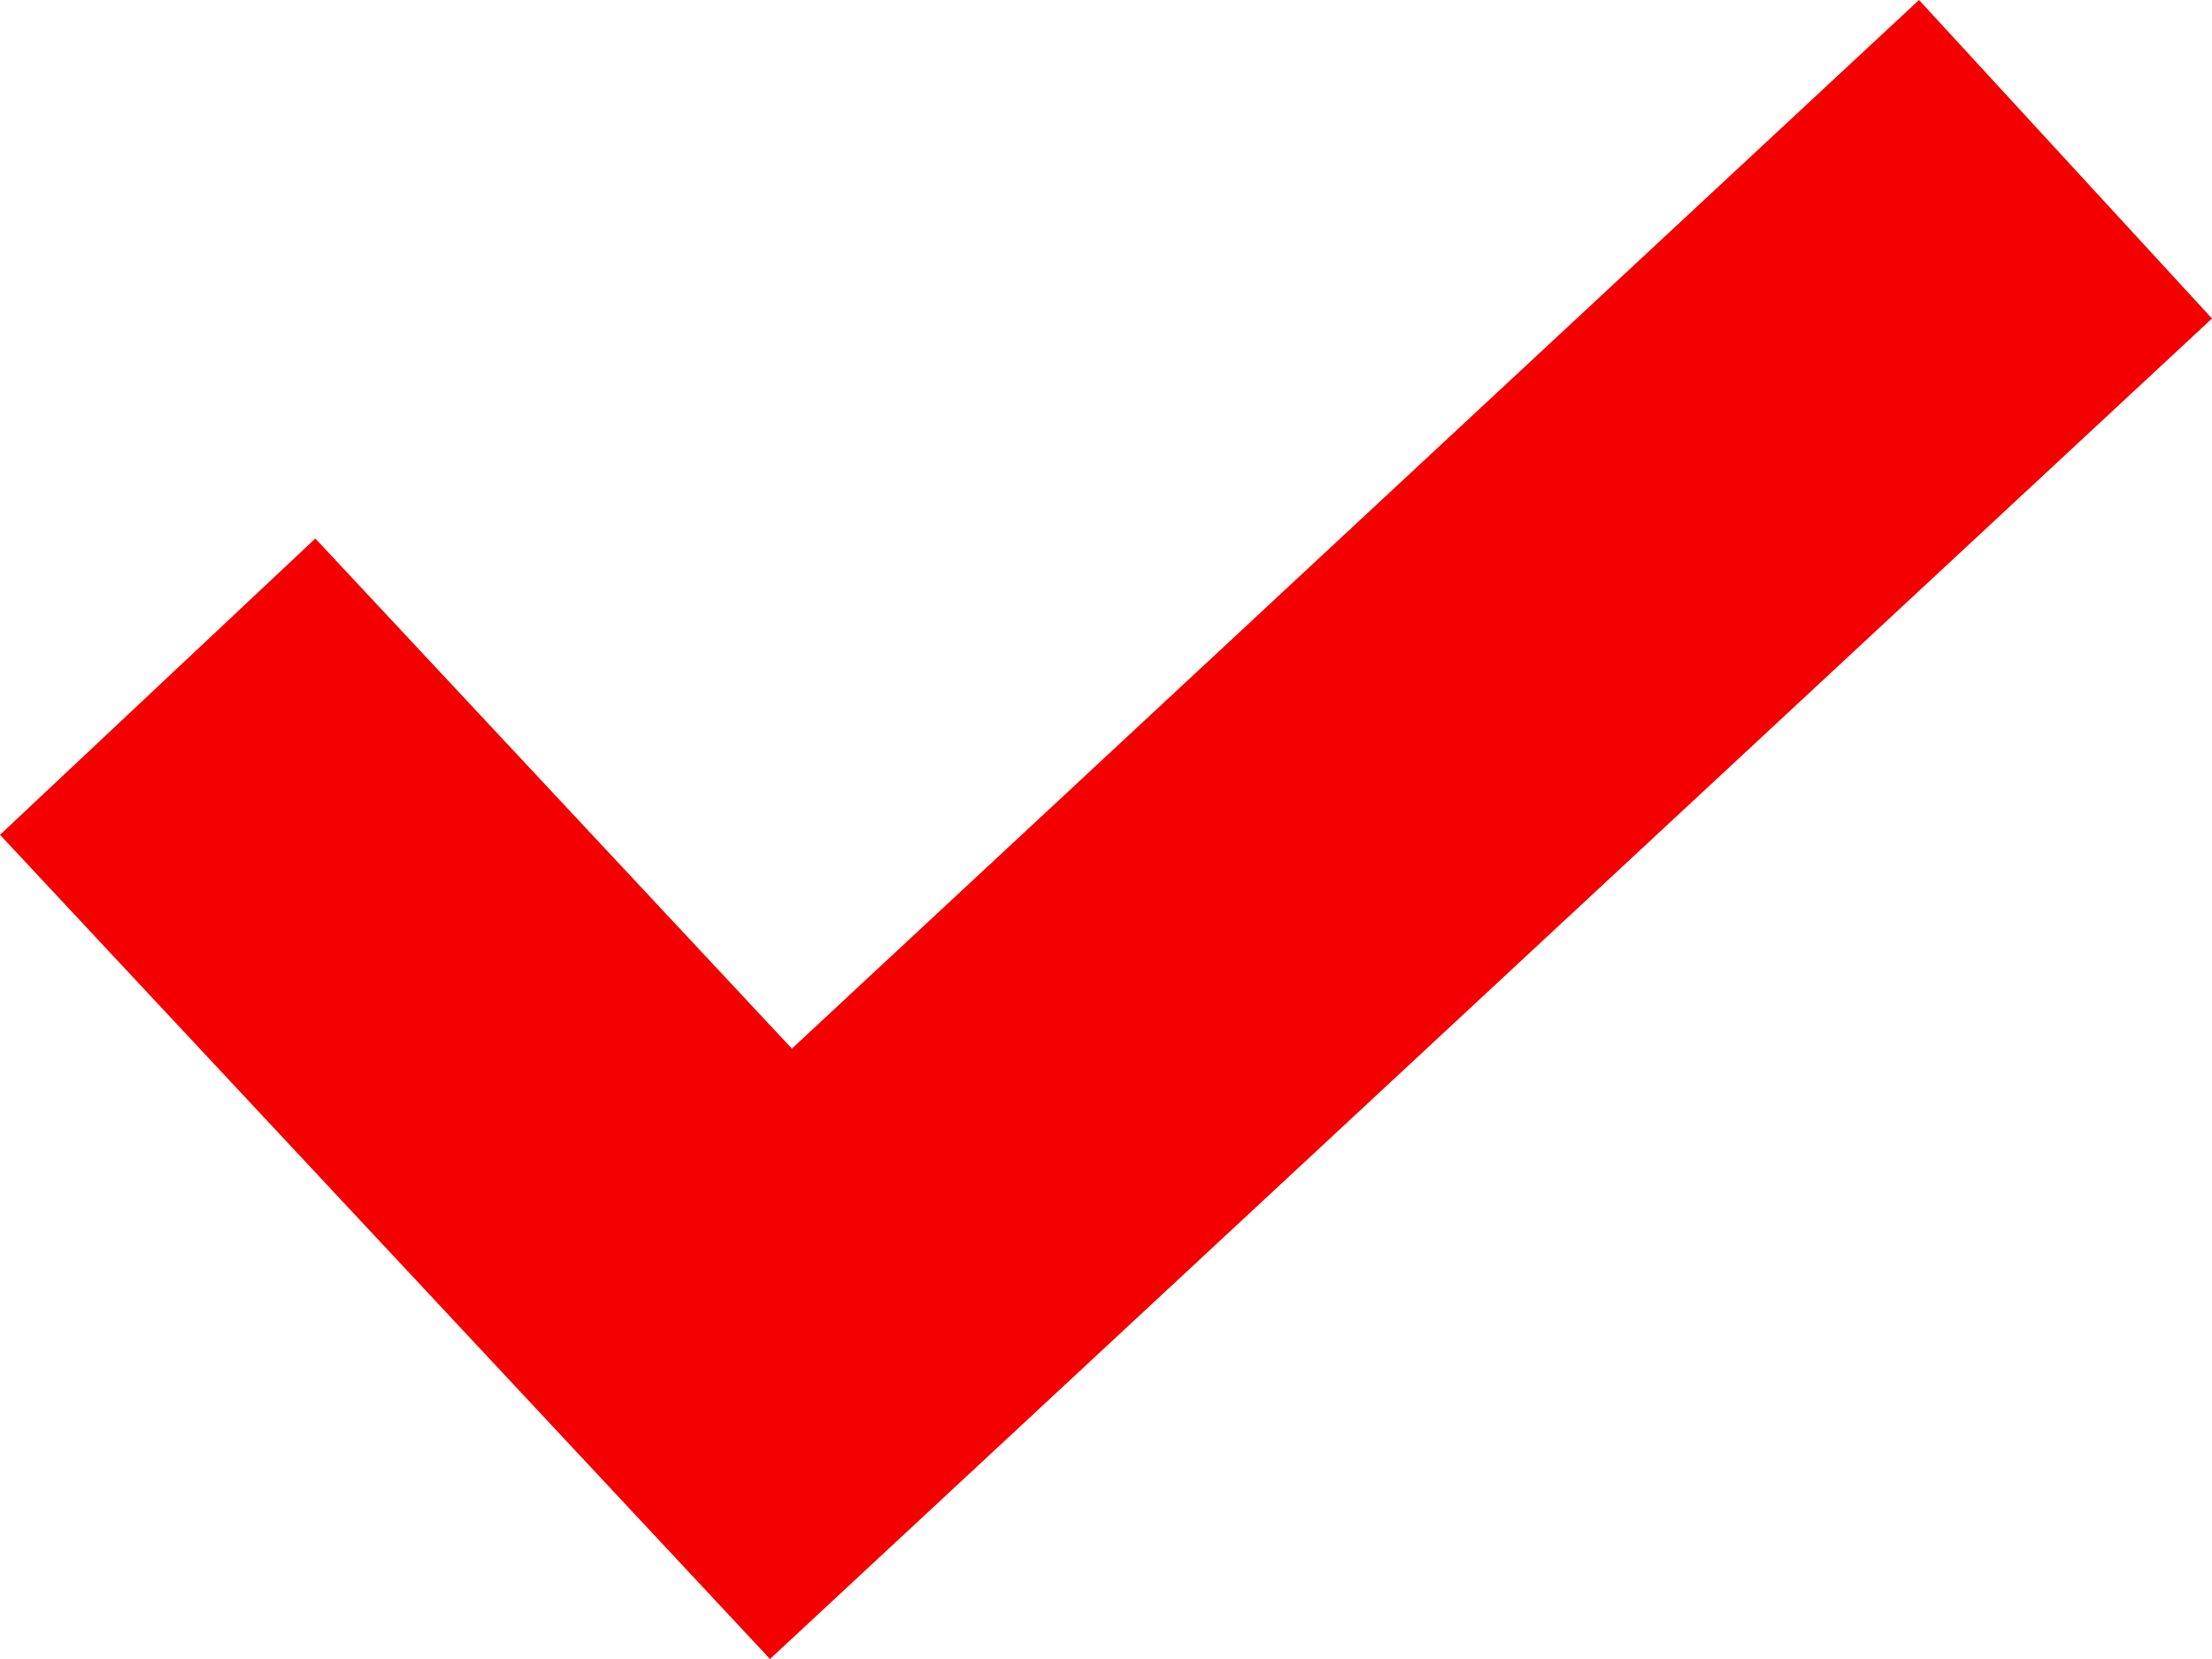
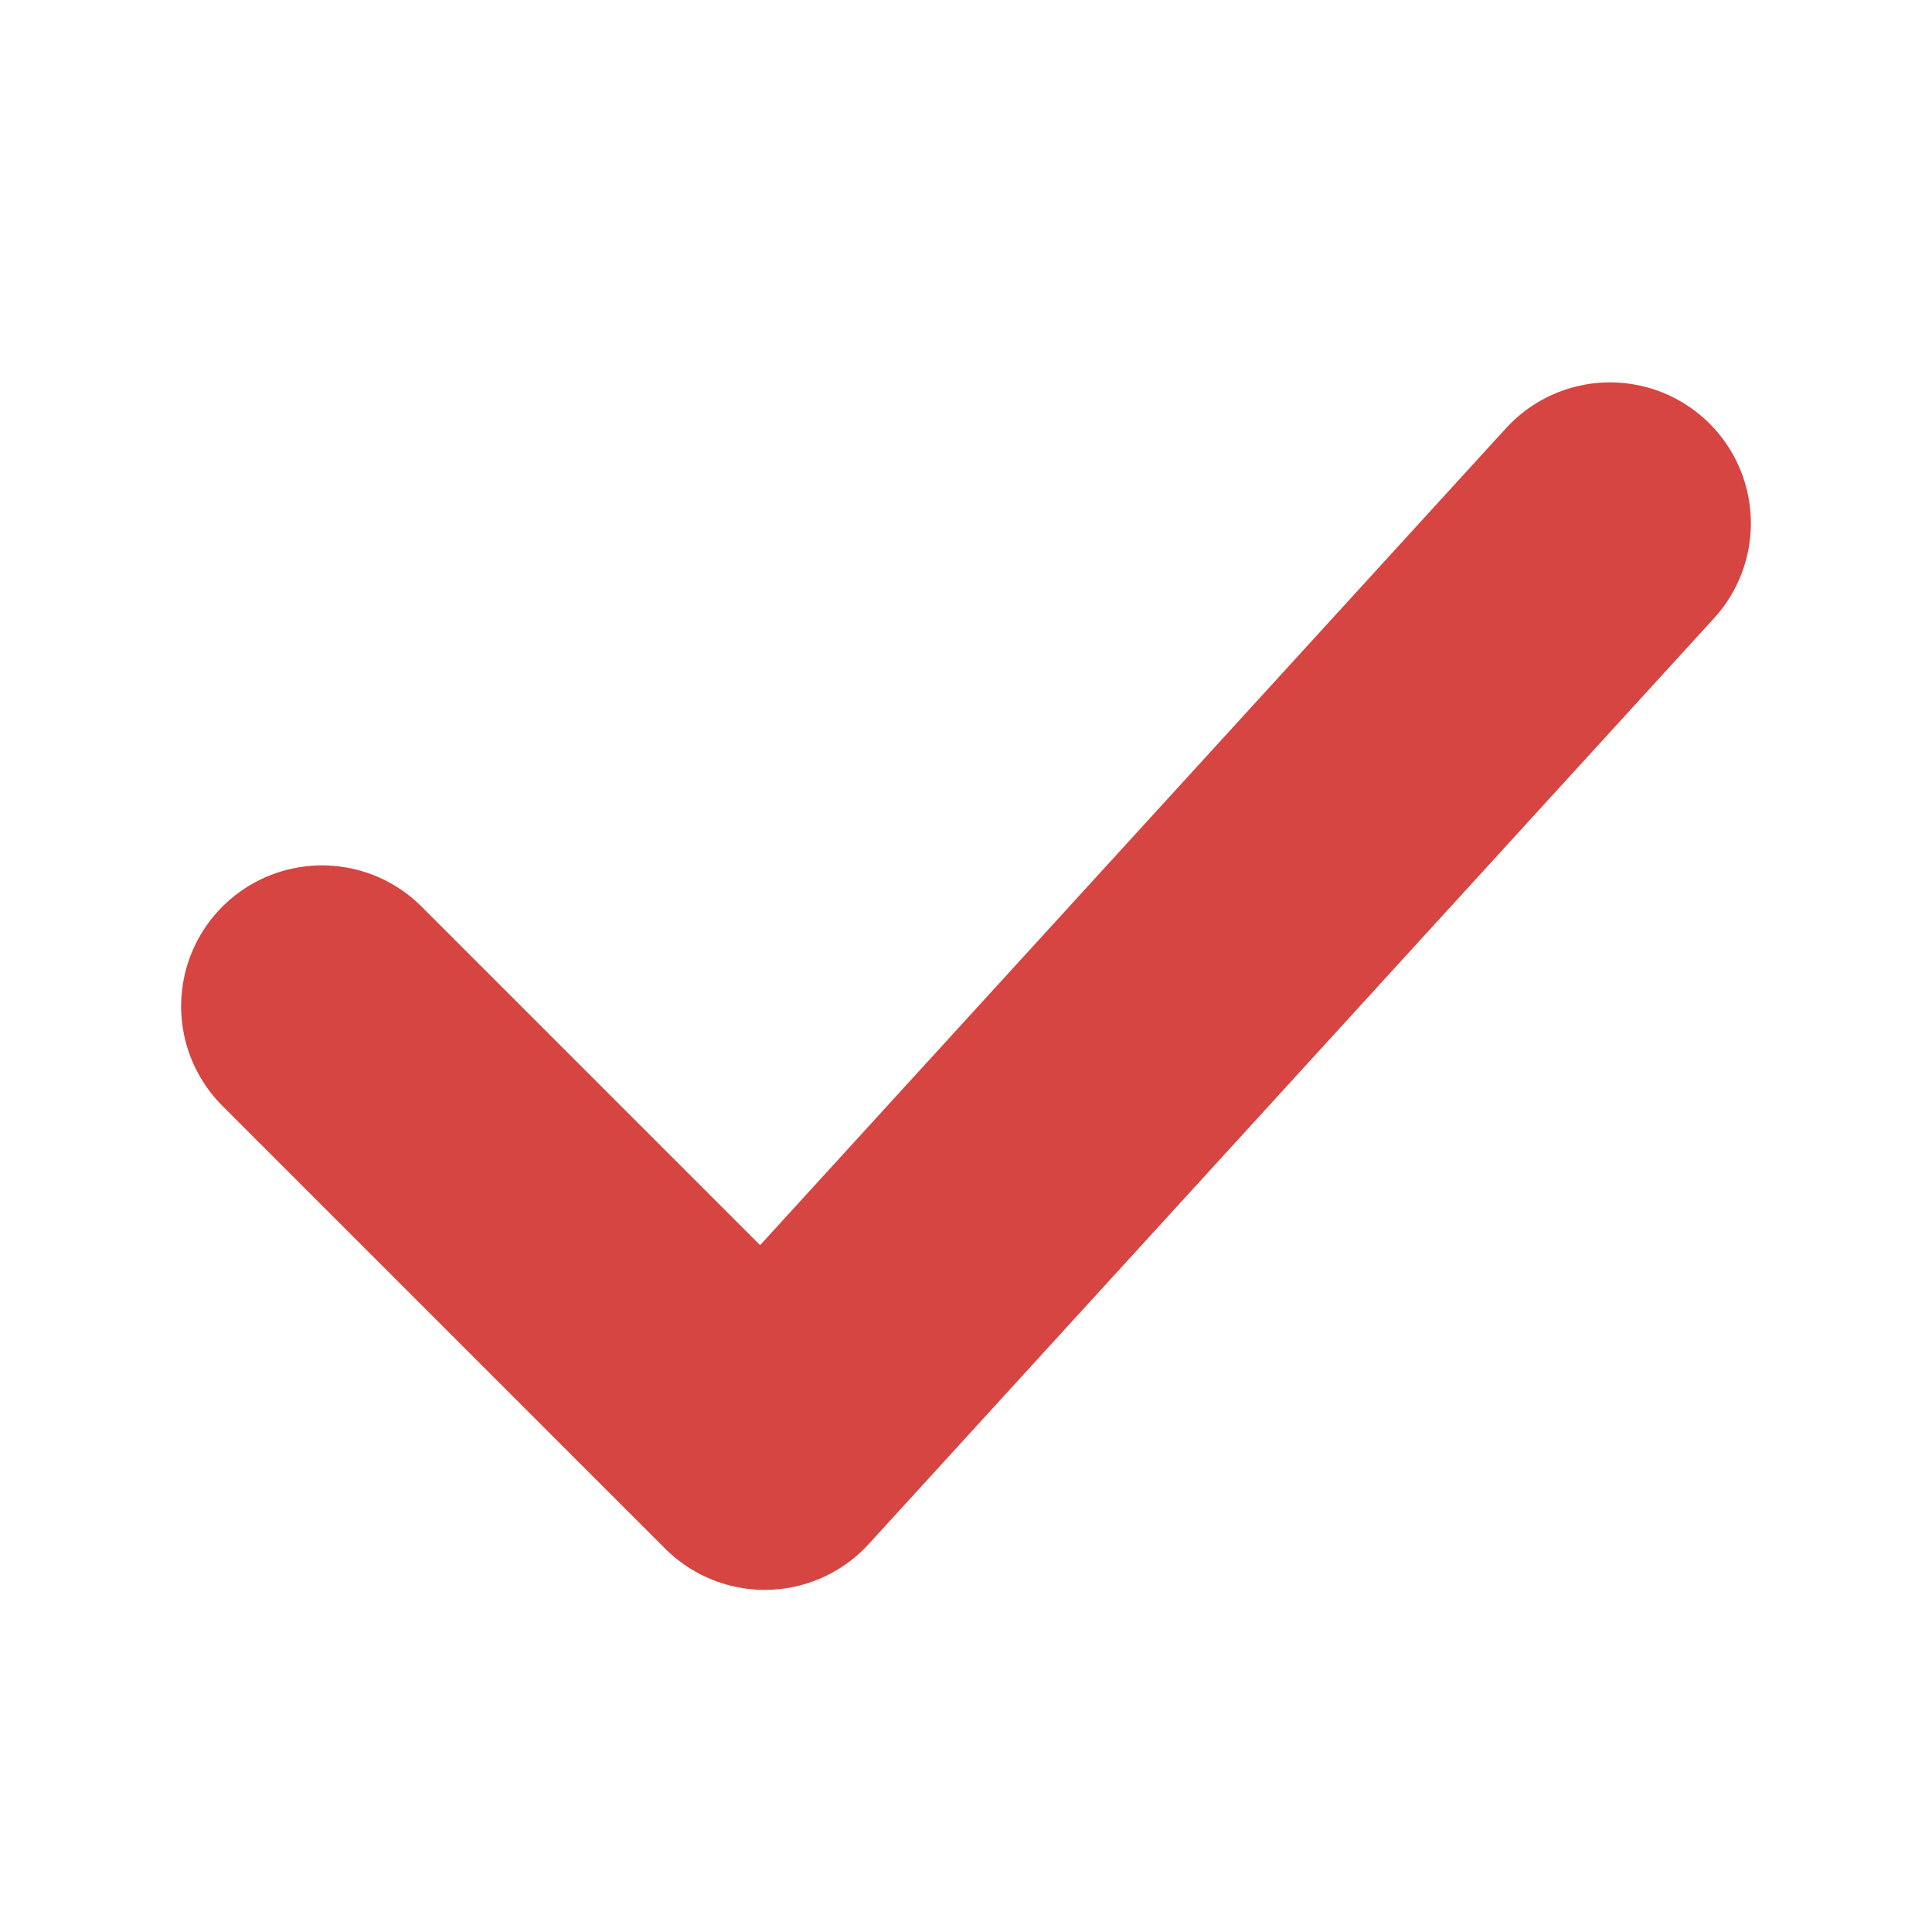
- <svg xmlns="http://www.w3.org/2000/svg" width="20" height="15" viewBox="0 0 20 15" fill="none">
-   <path d="M17.351 0L7.16 9.481L2.851 4.869L0 7.548L6.962 15L20 2.88L17.351 0Z" fill="#F40000" />
+ <svg xmlns="http://www.w3.org/2000/svg" width="24" height="24" viewBox="0 0 24 24" fill="none">
+   <path d="M4 12.5 L9.5 18 L20 6.5" stroke="#D64541" stroke-width="3.5" stroke-linecap="round" stroke-linejoin="round" />
</svg>
